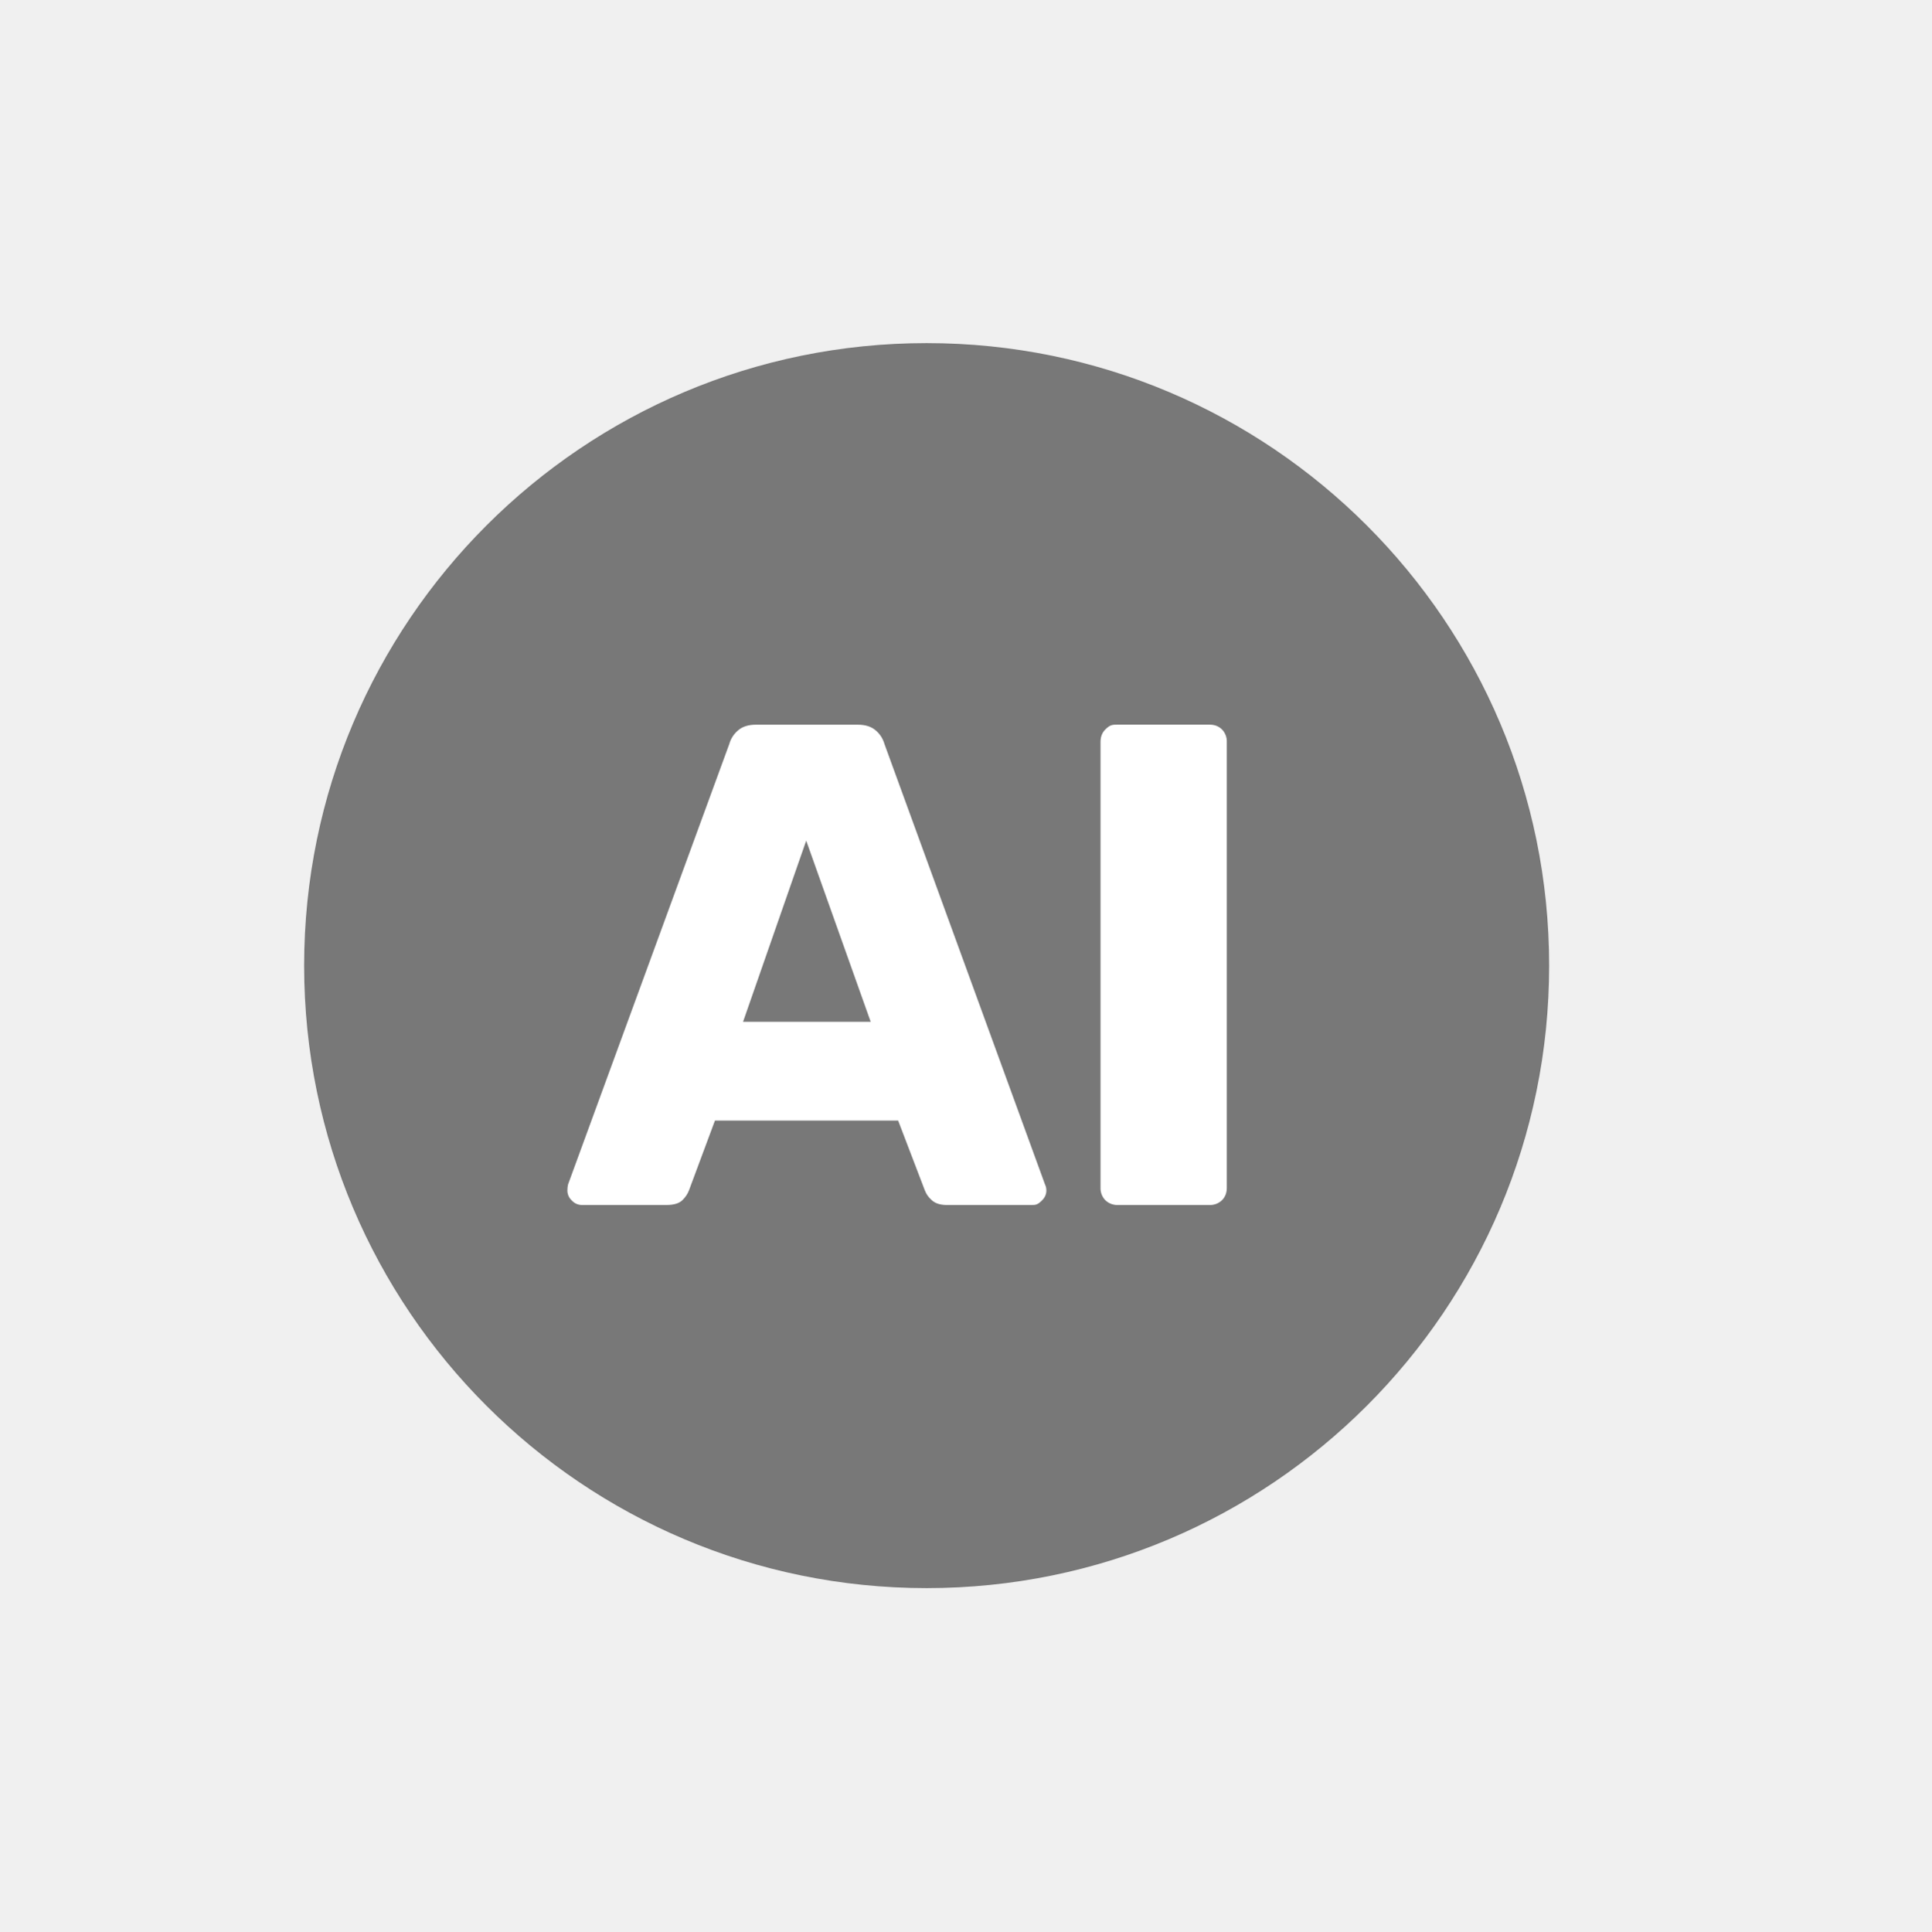
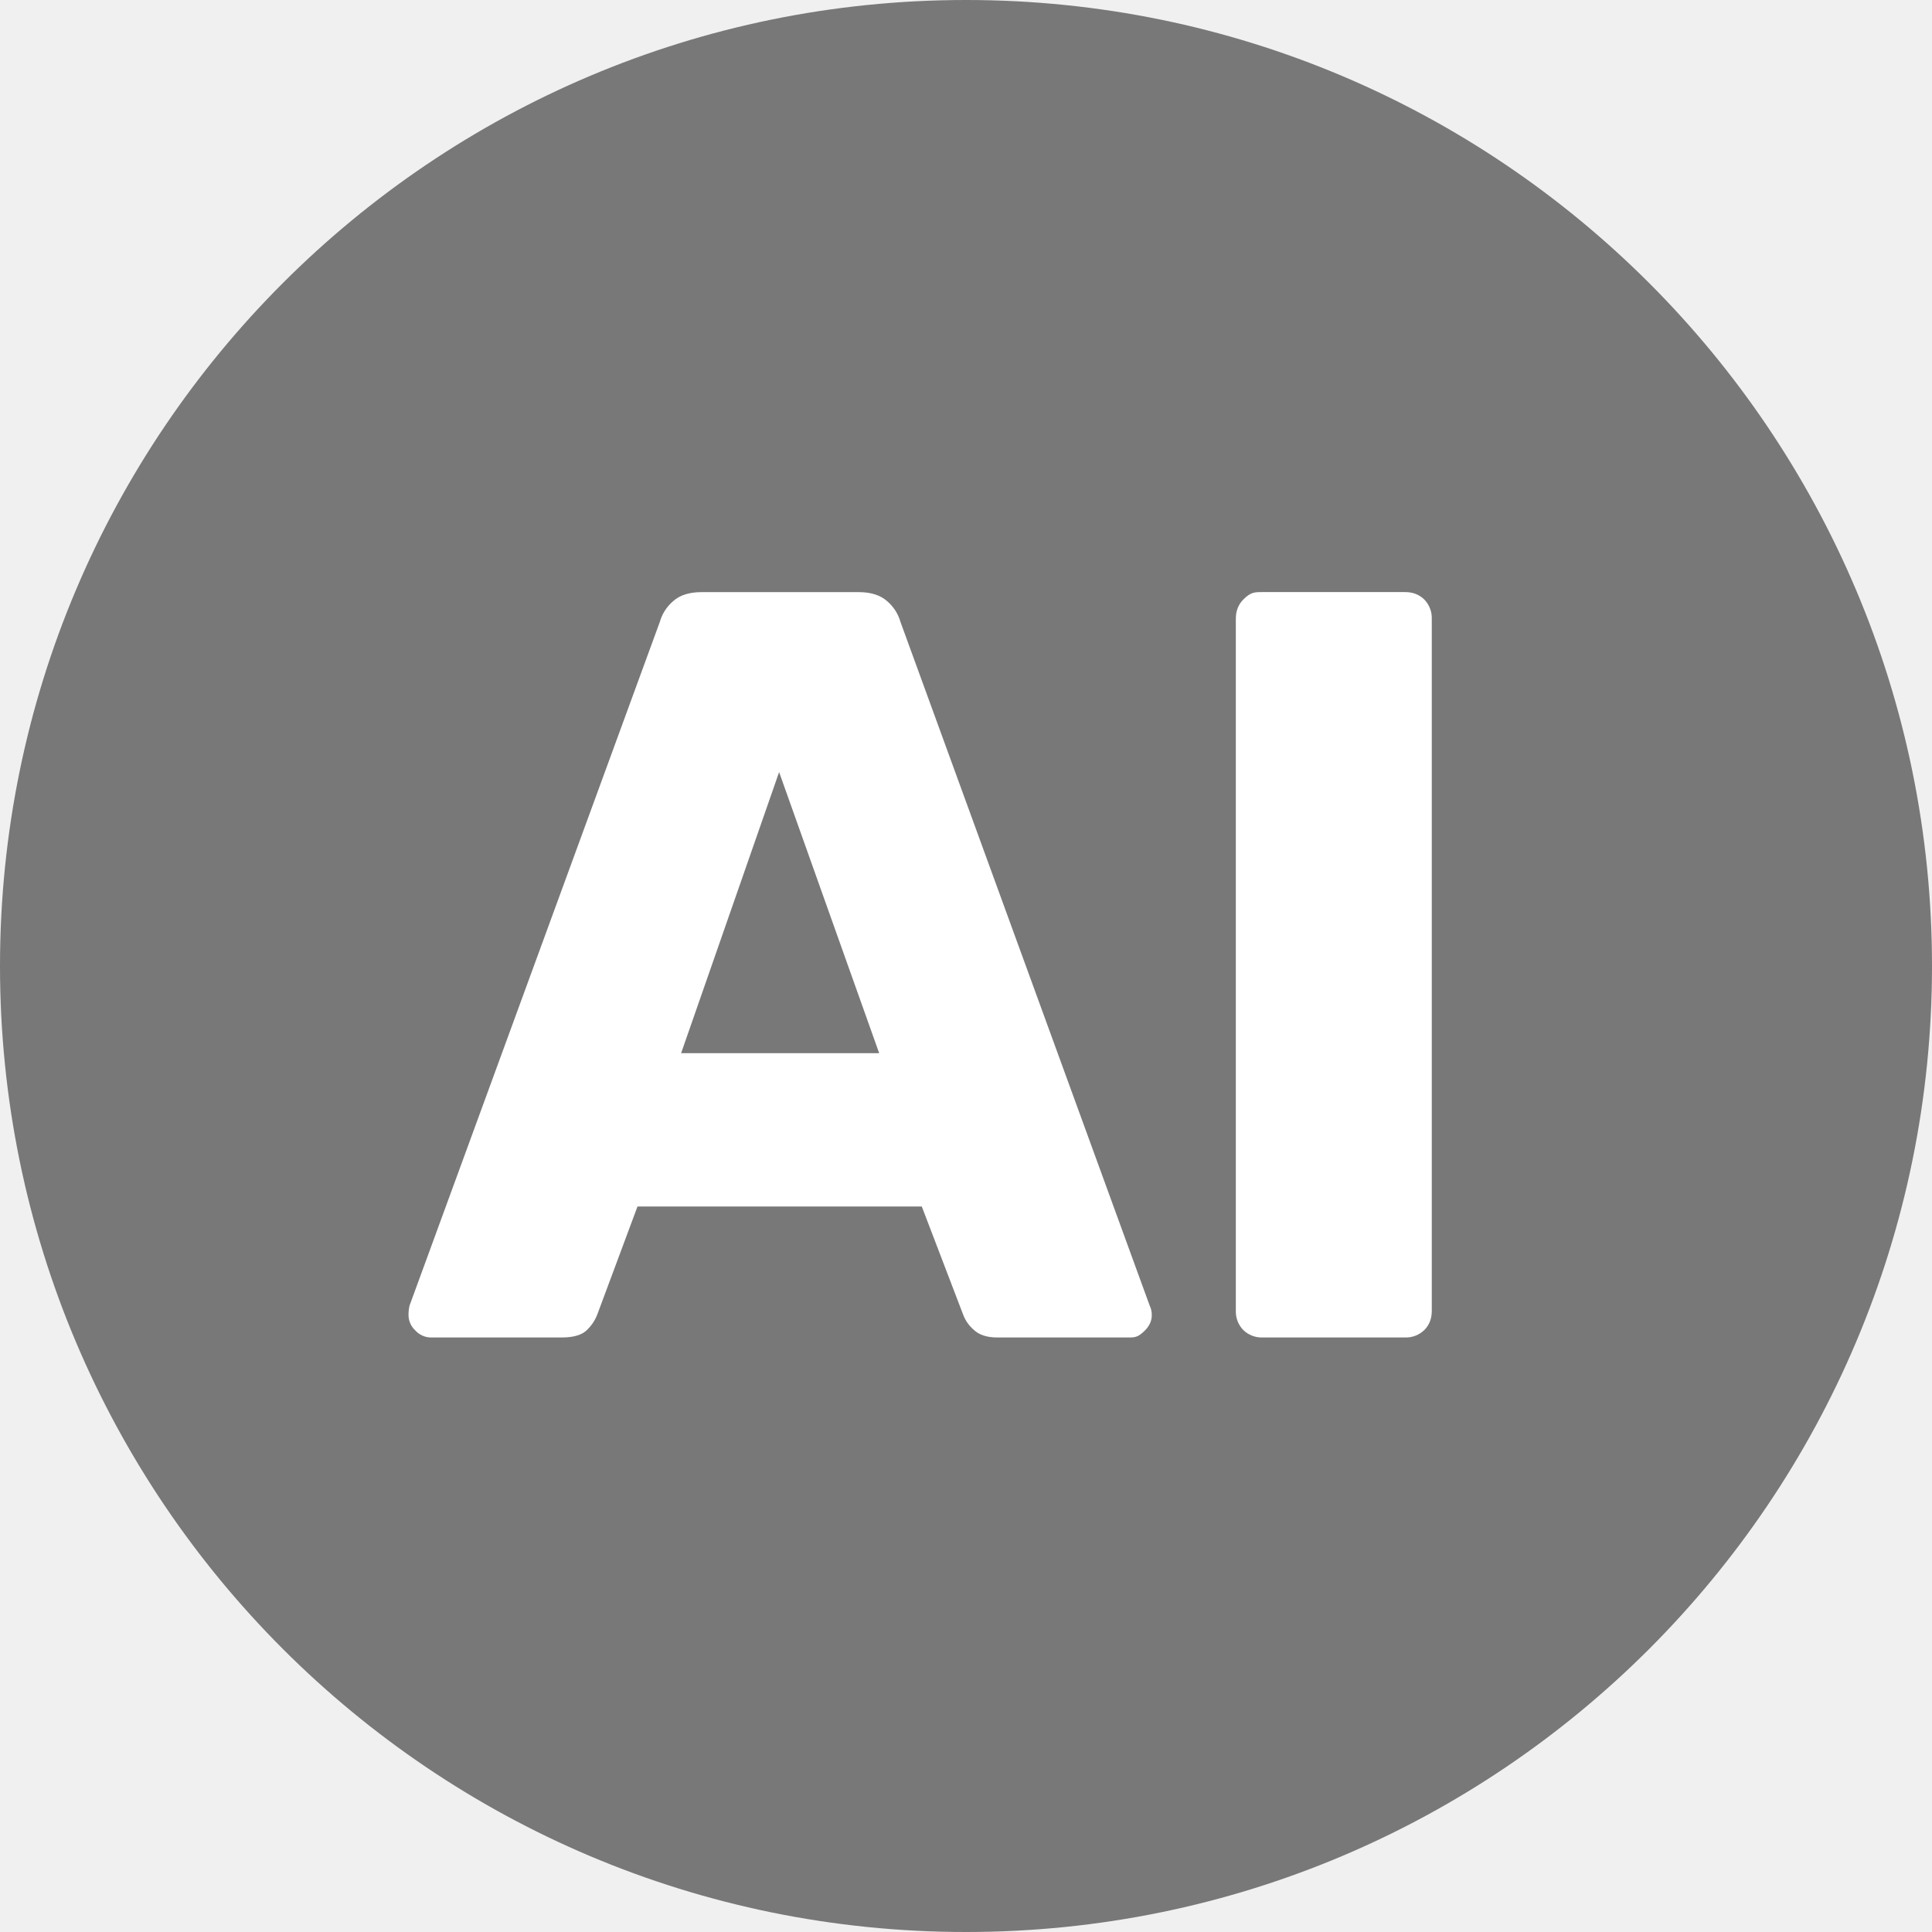
- <svg xmlns="http://www.w3.org/2000/svg" id="Calque_1" data-name="Calque 1" viewBox="0 0 566.93 566.93">
-   <defs>
-     <style>
-       .cls-2{fill:#fff}
-     </style>
-   </defs>
-   <path d="M272.03 100.72c100.92 0 182.74 81.82 182.74 182.75s-81.82 182.74-182.74 182.74S89.28 384.39 89.28 283.47s81.82-182.75 182.75-182.75" style="fill-rule:evenodd;opacity:.5" />
-   <path d="M170.79 353.74a4 4 0 0 1-2.92-1.31 4 4 0 0 1-1.31-2.92q0-1 .2-1.81l47.34-129.32a8 8 0 0 1 2.52-3.93q1.9-1.71 5.34-1.71h29.81q3.42 0 5.34 1.71a8 8 0 0 1 2.52 3.93l47.14 129.32q.4.8.4 1.81 0 1.62-1.31 2.92c-1.31 1.3-1.91 1.31-3.12 1.31h-24.78q-3.01 0-4.53-1.51a7 7 0 0 1-1.91-2.72l-7.86-20.55h-53.78l-7.65 20.55a8 8 0 0 1-1.81 2.72q-1.41 1.51-4.83 1.51h-24.78Zm47.34-53.78h37.47l-18.93-53.18zM328.11 353.74a5 5 0 0 1-3.63-1.41 5 5 0 0 1-1.41-3.63V217.77q0-2.21 1.41-3.63c1.41-1.42 2.15-1.41 3.63-1.41h26.99q2.21 0 3.63 1.41a5 5 0 0 1 1.41 3.63V348.7q0 2.22-1.41 3.63a5 5 0 0 1-3.63 1.41z" class="cls-2" />
+ <svg xmlns="http://www.w3.org/2000/svg" width="365.49" height="365.49" data-name="Calque 1" viewBox="0 0 365.49 365.49">
+   <path d="M182.75 0c100.92 0 182.74 81.82 182.74 182.75s-81.82 182.74-182.74 182.74S0 283.67 0 182.75 81.82 0 182.75 0" style="opacity:.5;fill-rule:evenodd" />
+   <path d="M81.51 253.02a4 4 0 0 1-2.92-1.31 4 4 0 0 1-1.31-2.92q0-1 .2-1.81l47.34-129.32a8 8 0 0 1 2.52-3.93q1.9-1.71 5.34-1.71h29.81q3.42 0 5.34 1.71a8 8 0 0 1 2.52 3.93l47.14 129.32q.4.8.4 1.81 0 1.62-1.31 2.92c-1.31 1.3-1.91 1.31-3.12 1.31h-24.78q-3 0-4.53-1.51a7 7 0 0 1-1.91-2.72l-7.86-20.55H120.6l-7.65 20.55a8 8 0 0 1-1.81 2.72q-1.41 1.5-4.83 1.51H81.53Zm47.34-53.78h37.47l-18.93-53.18Zm109.98 53.78a5 5 0 0 1-3.63-1.41 5 5 0 0 1-1.41-3.63V117.05q0-2.2 1.41-3.63c1.41-1.42 2.15-1.41 3.63-1.41h26.99q2.2 0 3.63 1.41a5 5 0 0 1 1.41 3.63v130.93q0 2.22-1.41 3.63a5 5 0 0 1-3.63 1.41Z" style="fill:#fff" />
</svg>
